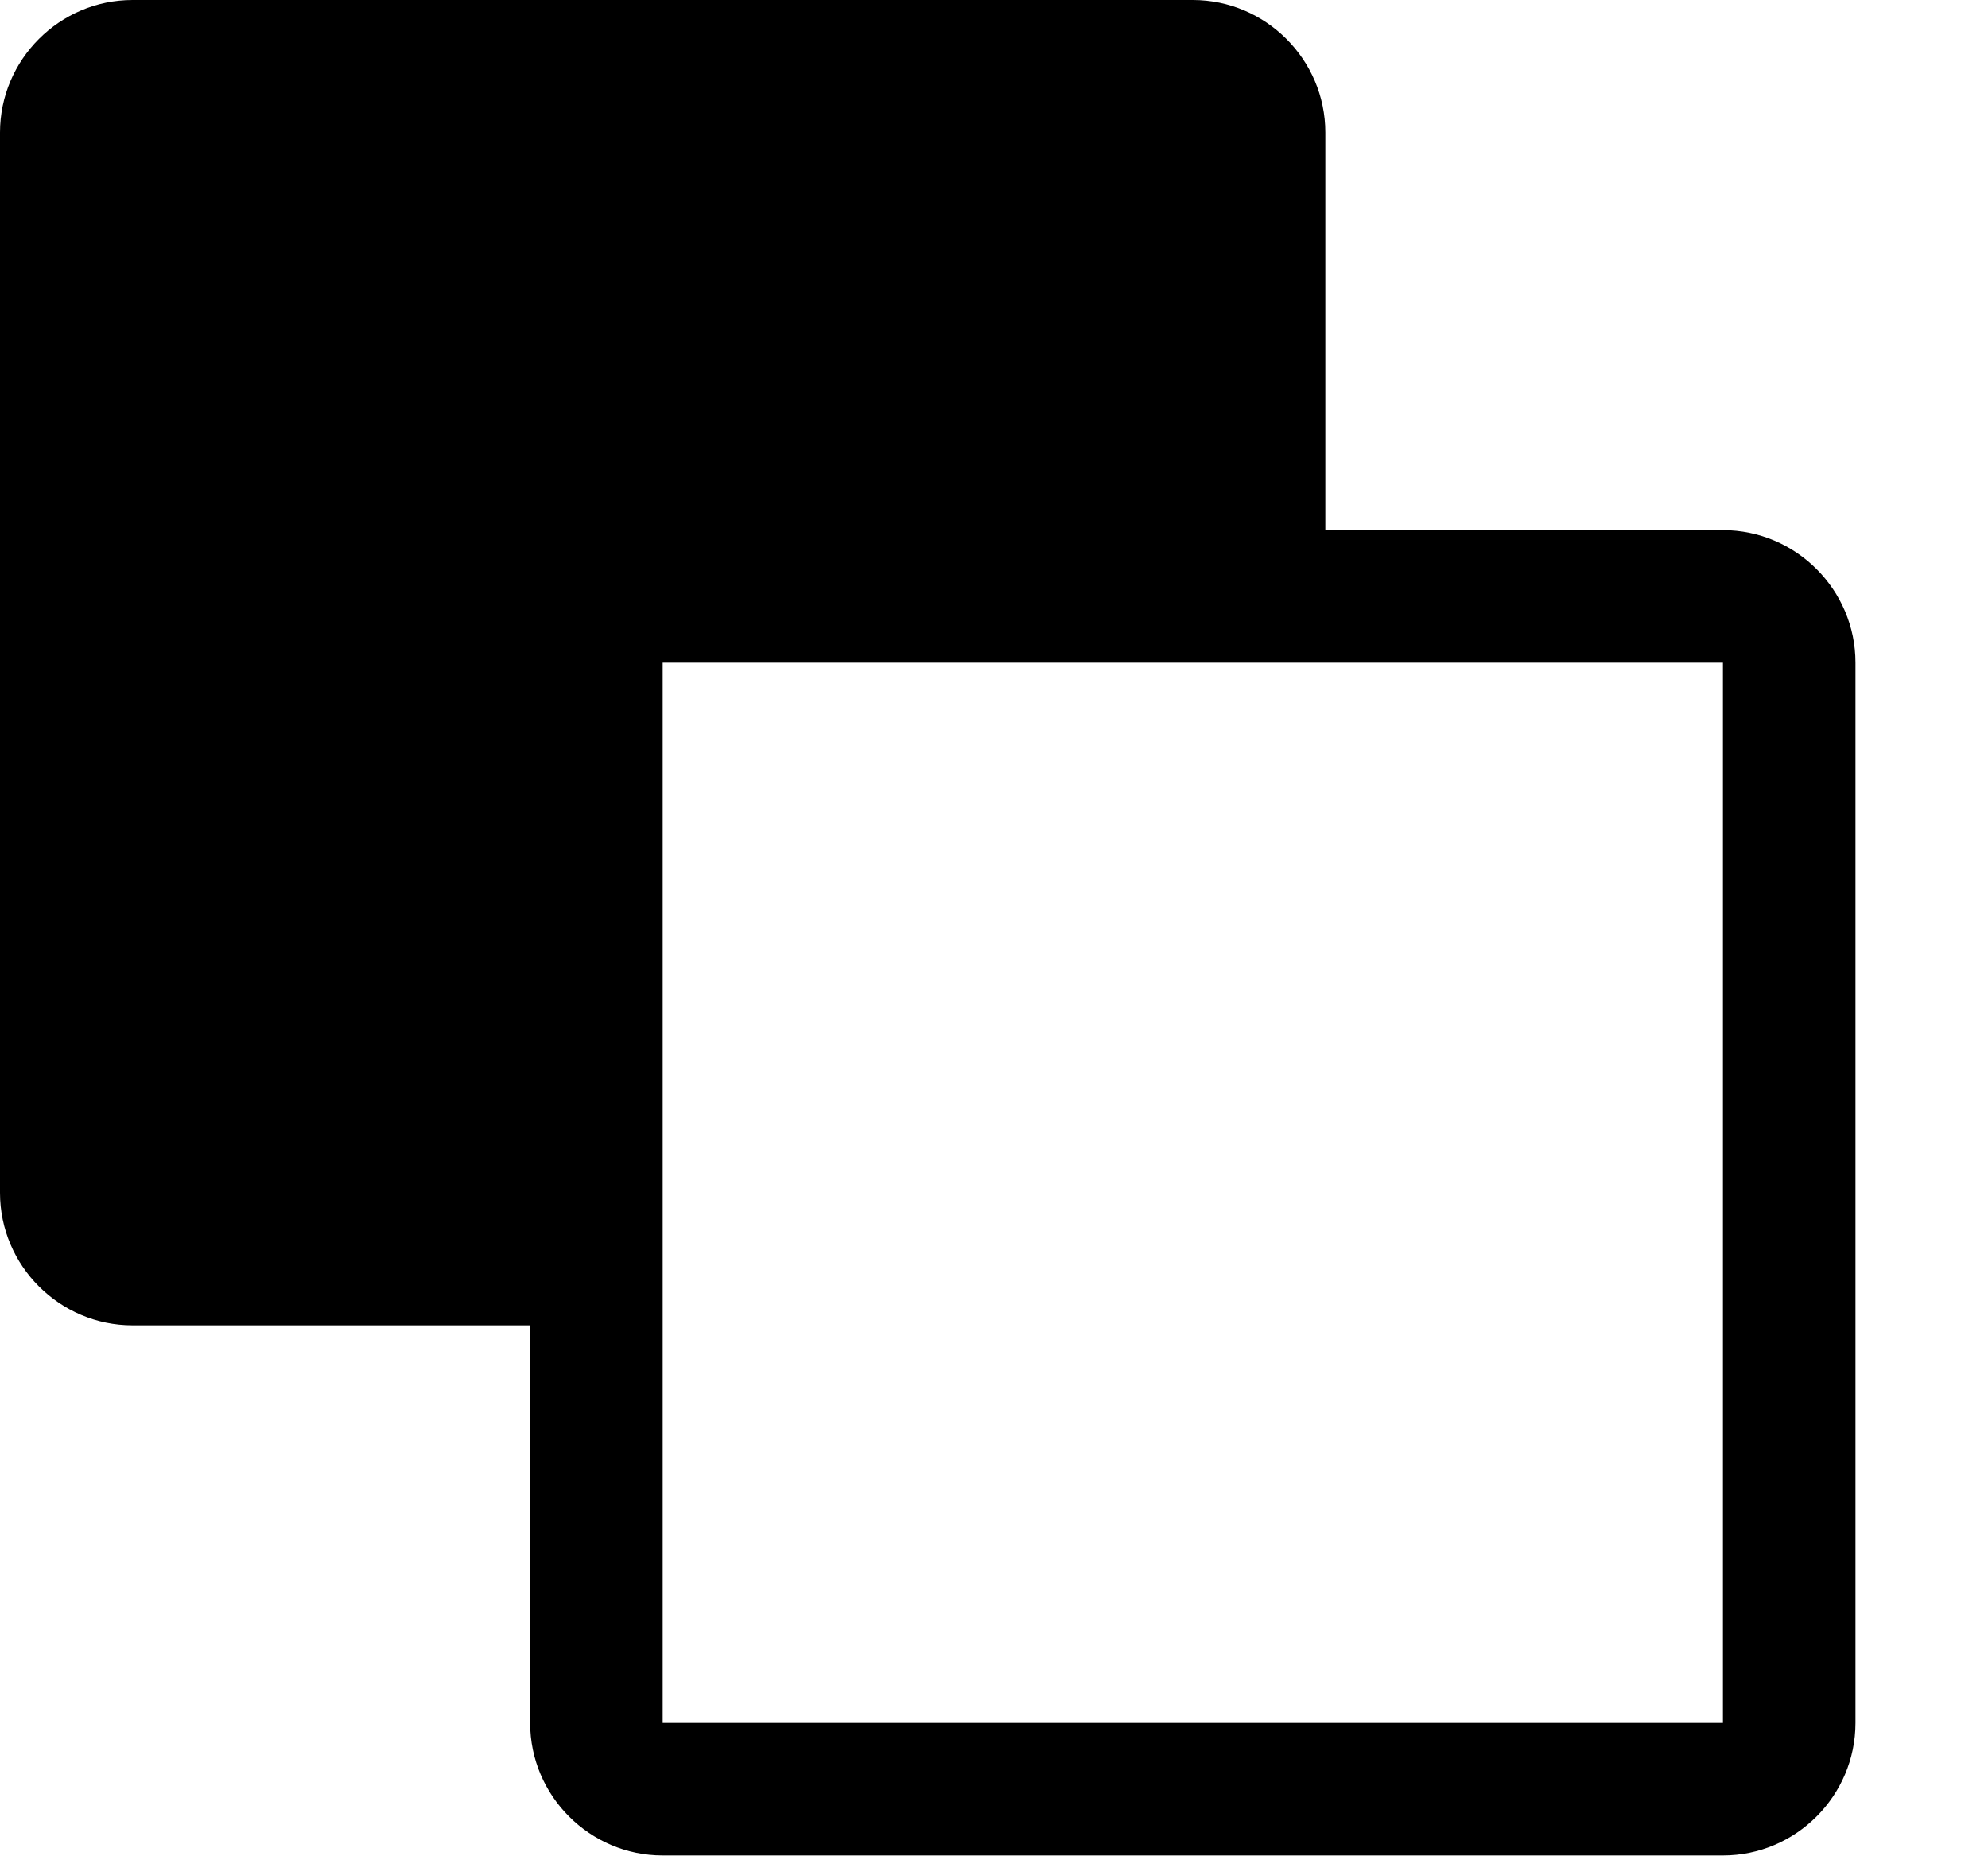
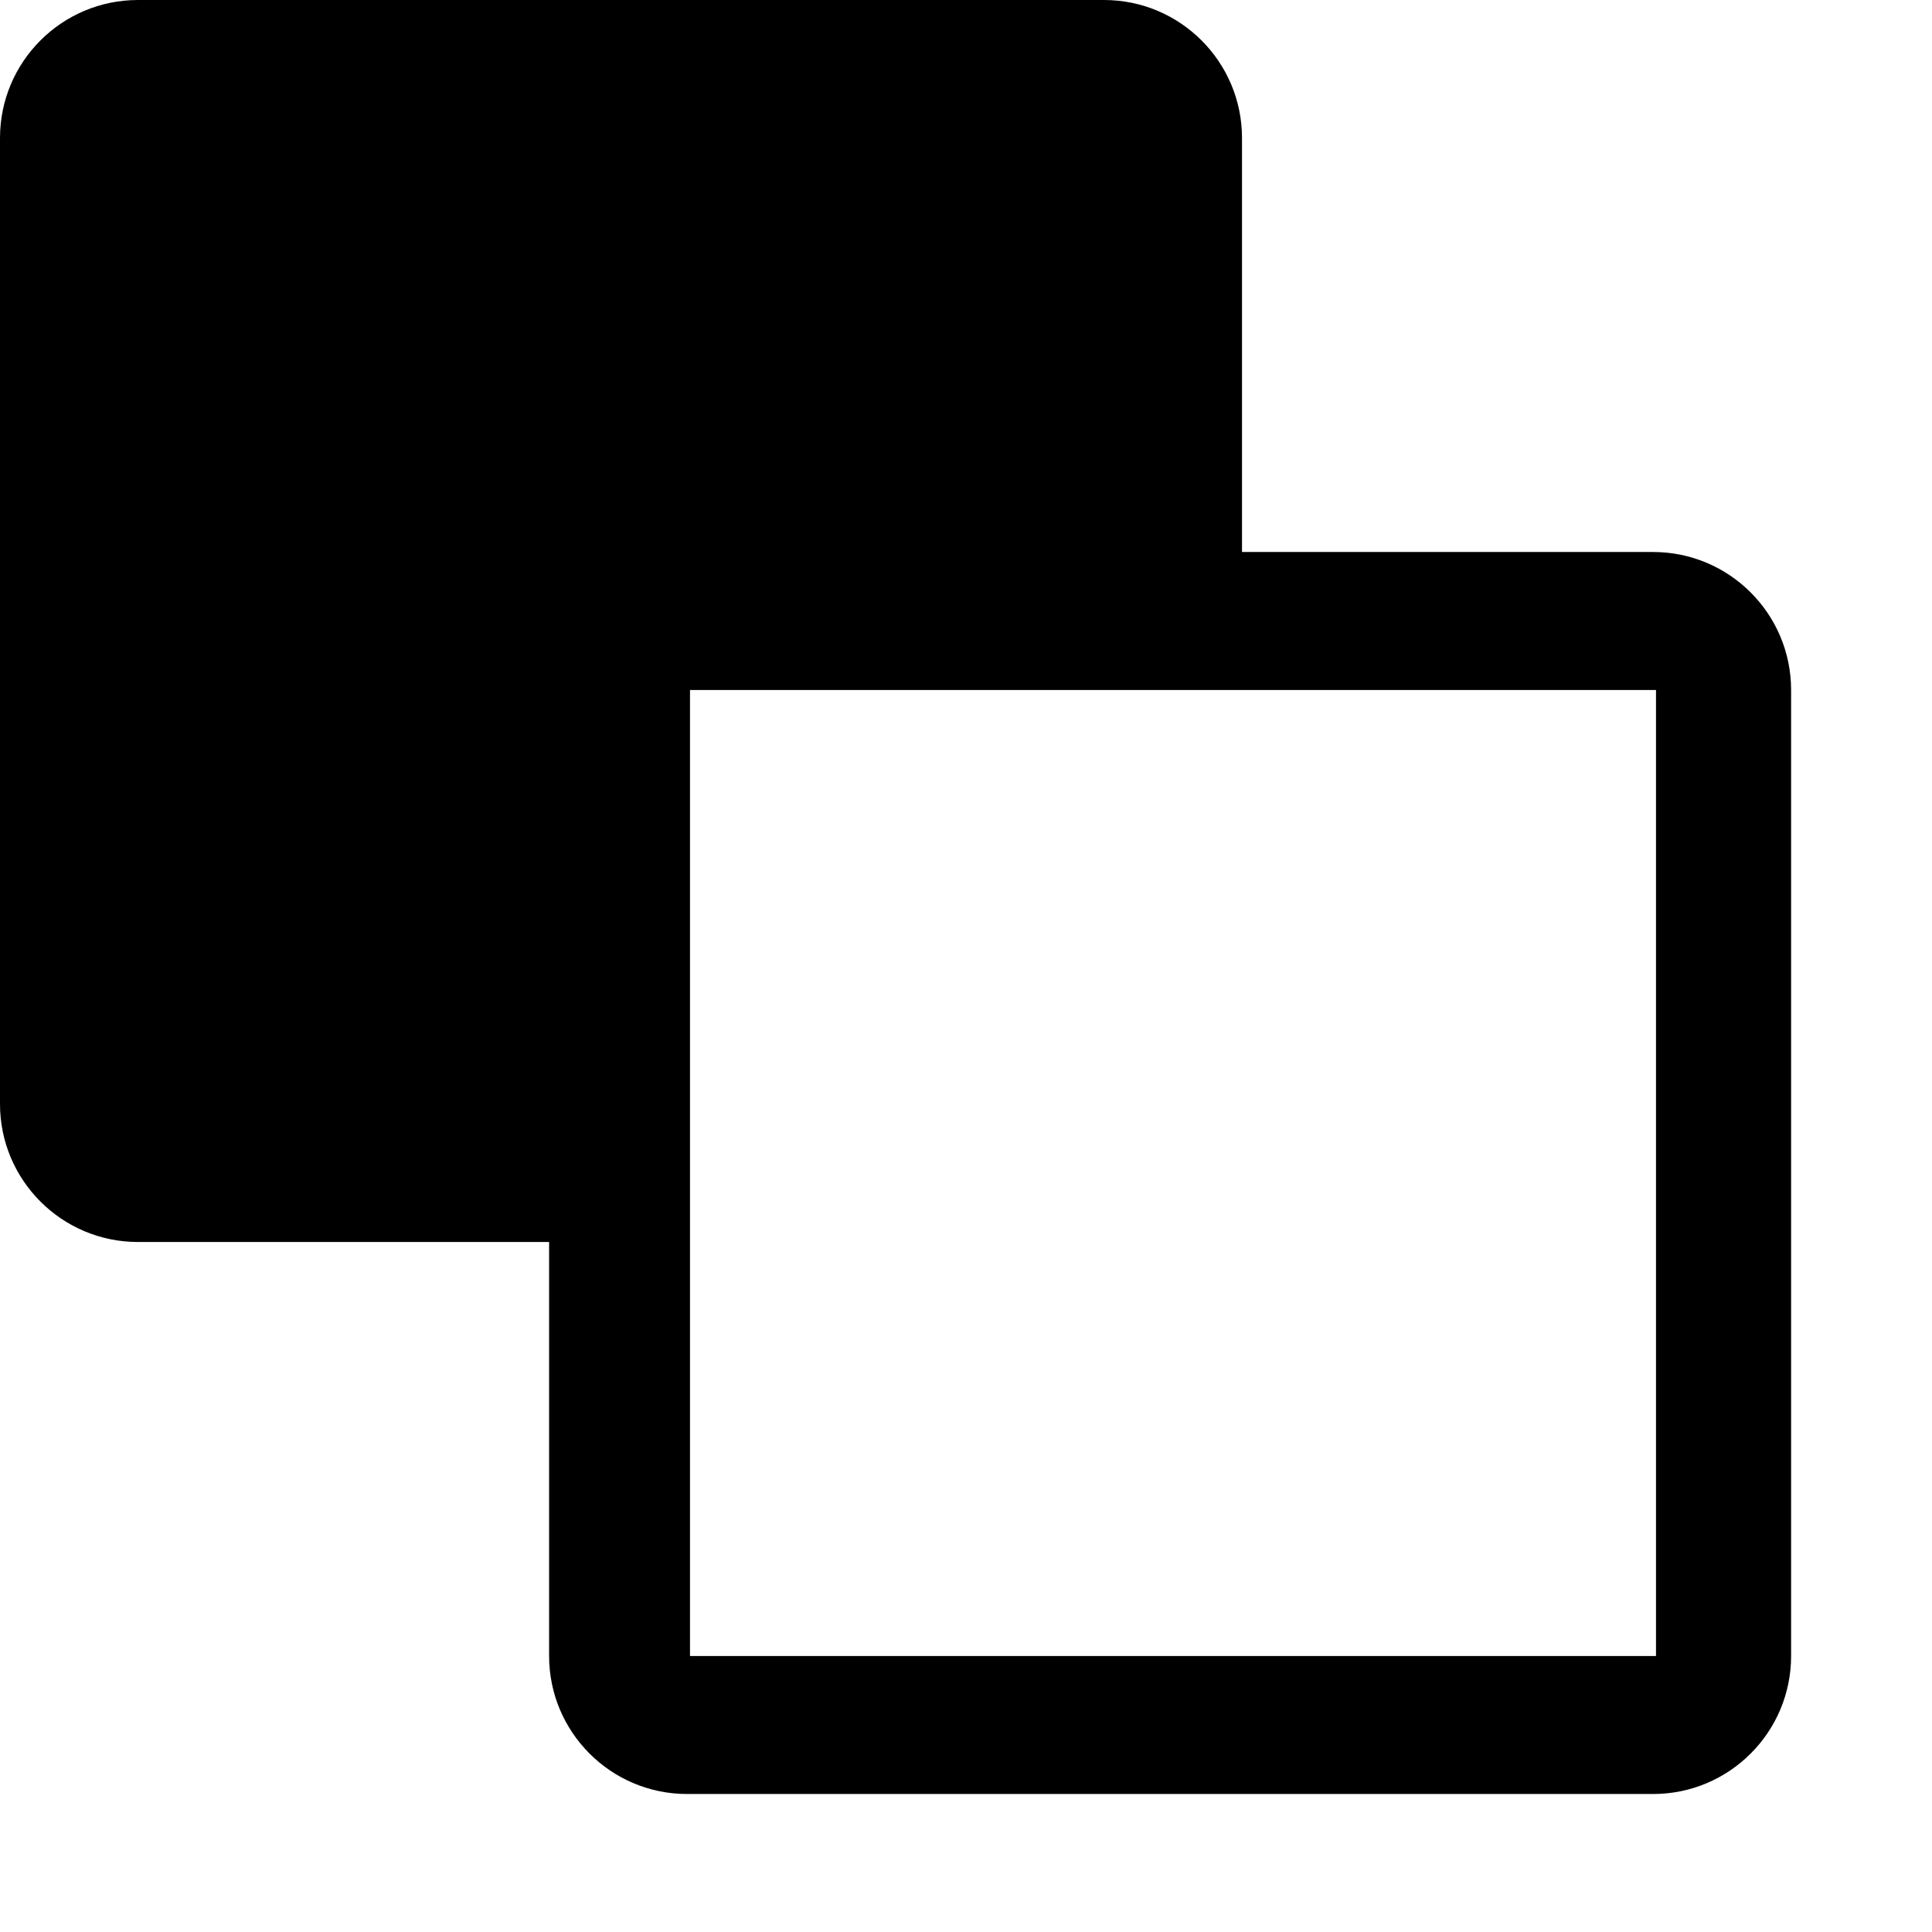
- <svg xmlns="http://www.w3.org/2000/svg" width="100%" height="100%" id="xor-subtract" viewBox="0 0 15 14">
-   <path d="M14 5c0-.55-.45-1-1-1h-3V1c0-.55-.45-1-1-1H1C.45 0 0 .45 0 1v8c0 .55.45 1 1 1h3v3c0 .55.45 1 1 1h8c.55 0 1-.45 1-1V5zM5 5h8v8H5V5z" stroke="none" fill-rule="evenodd" />
+ <svg xmlns="http://www.w3.org/2000/svg" id="xor-subtract" preserveAspectRatio="xMidYMid" width="100%" height="100%" viewBox="0 0 14 14">
+   <path d="M11.979,13.000 L4.979,13.000 C4.427,13.000 3.979,12.552 3.979,12.000 L3.979,9.000 L1.000,9.000 C0.448,9.000 0.000,8.552 0.000,8.000 L0.000,1.000 C0.000,0.448 0.448,-0.000 1.000,-0.000 L8.000,-0.000 C8.552,-0.000 9.000,0.448 9.000,1.000 L9.000,4.000 L11.979,4.000 C12.531,4.000 12.979,4.448 12.979,5.000 L12.979,12.000 C12.979,12.552 12.531,13.000 11.979,13.000 ZM12.000,5.000 L5.000,5.000 L5.000,12.000 L12.000,12.000 L12.000,5.000 Z" />
</svg>
